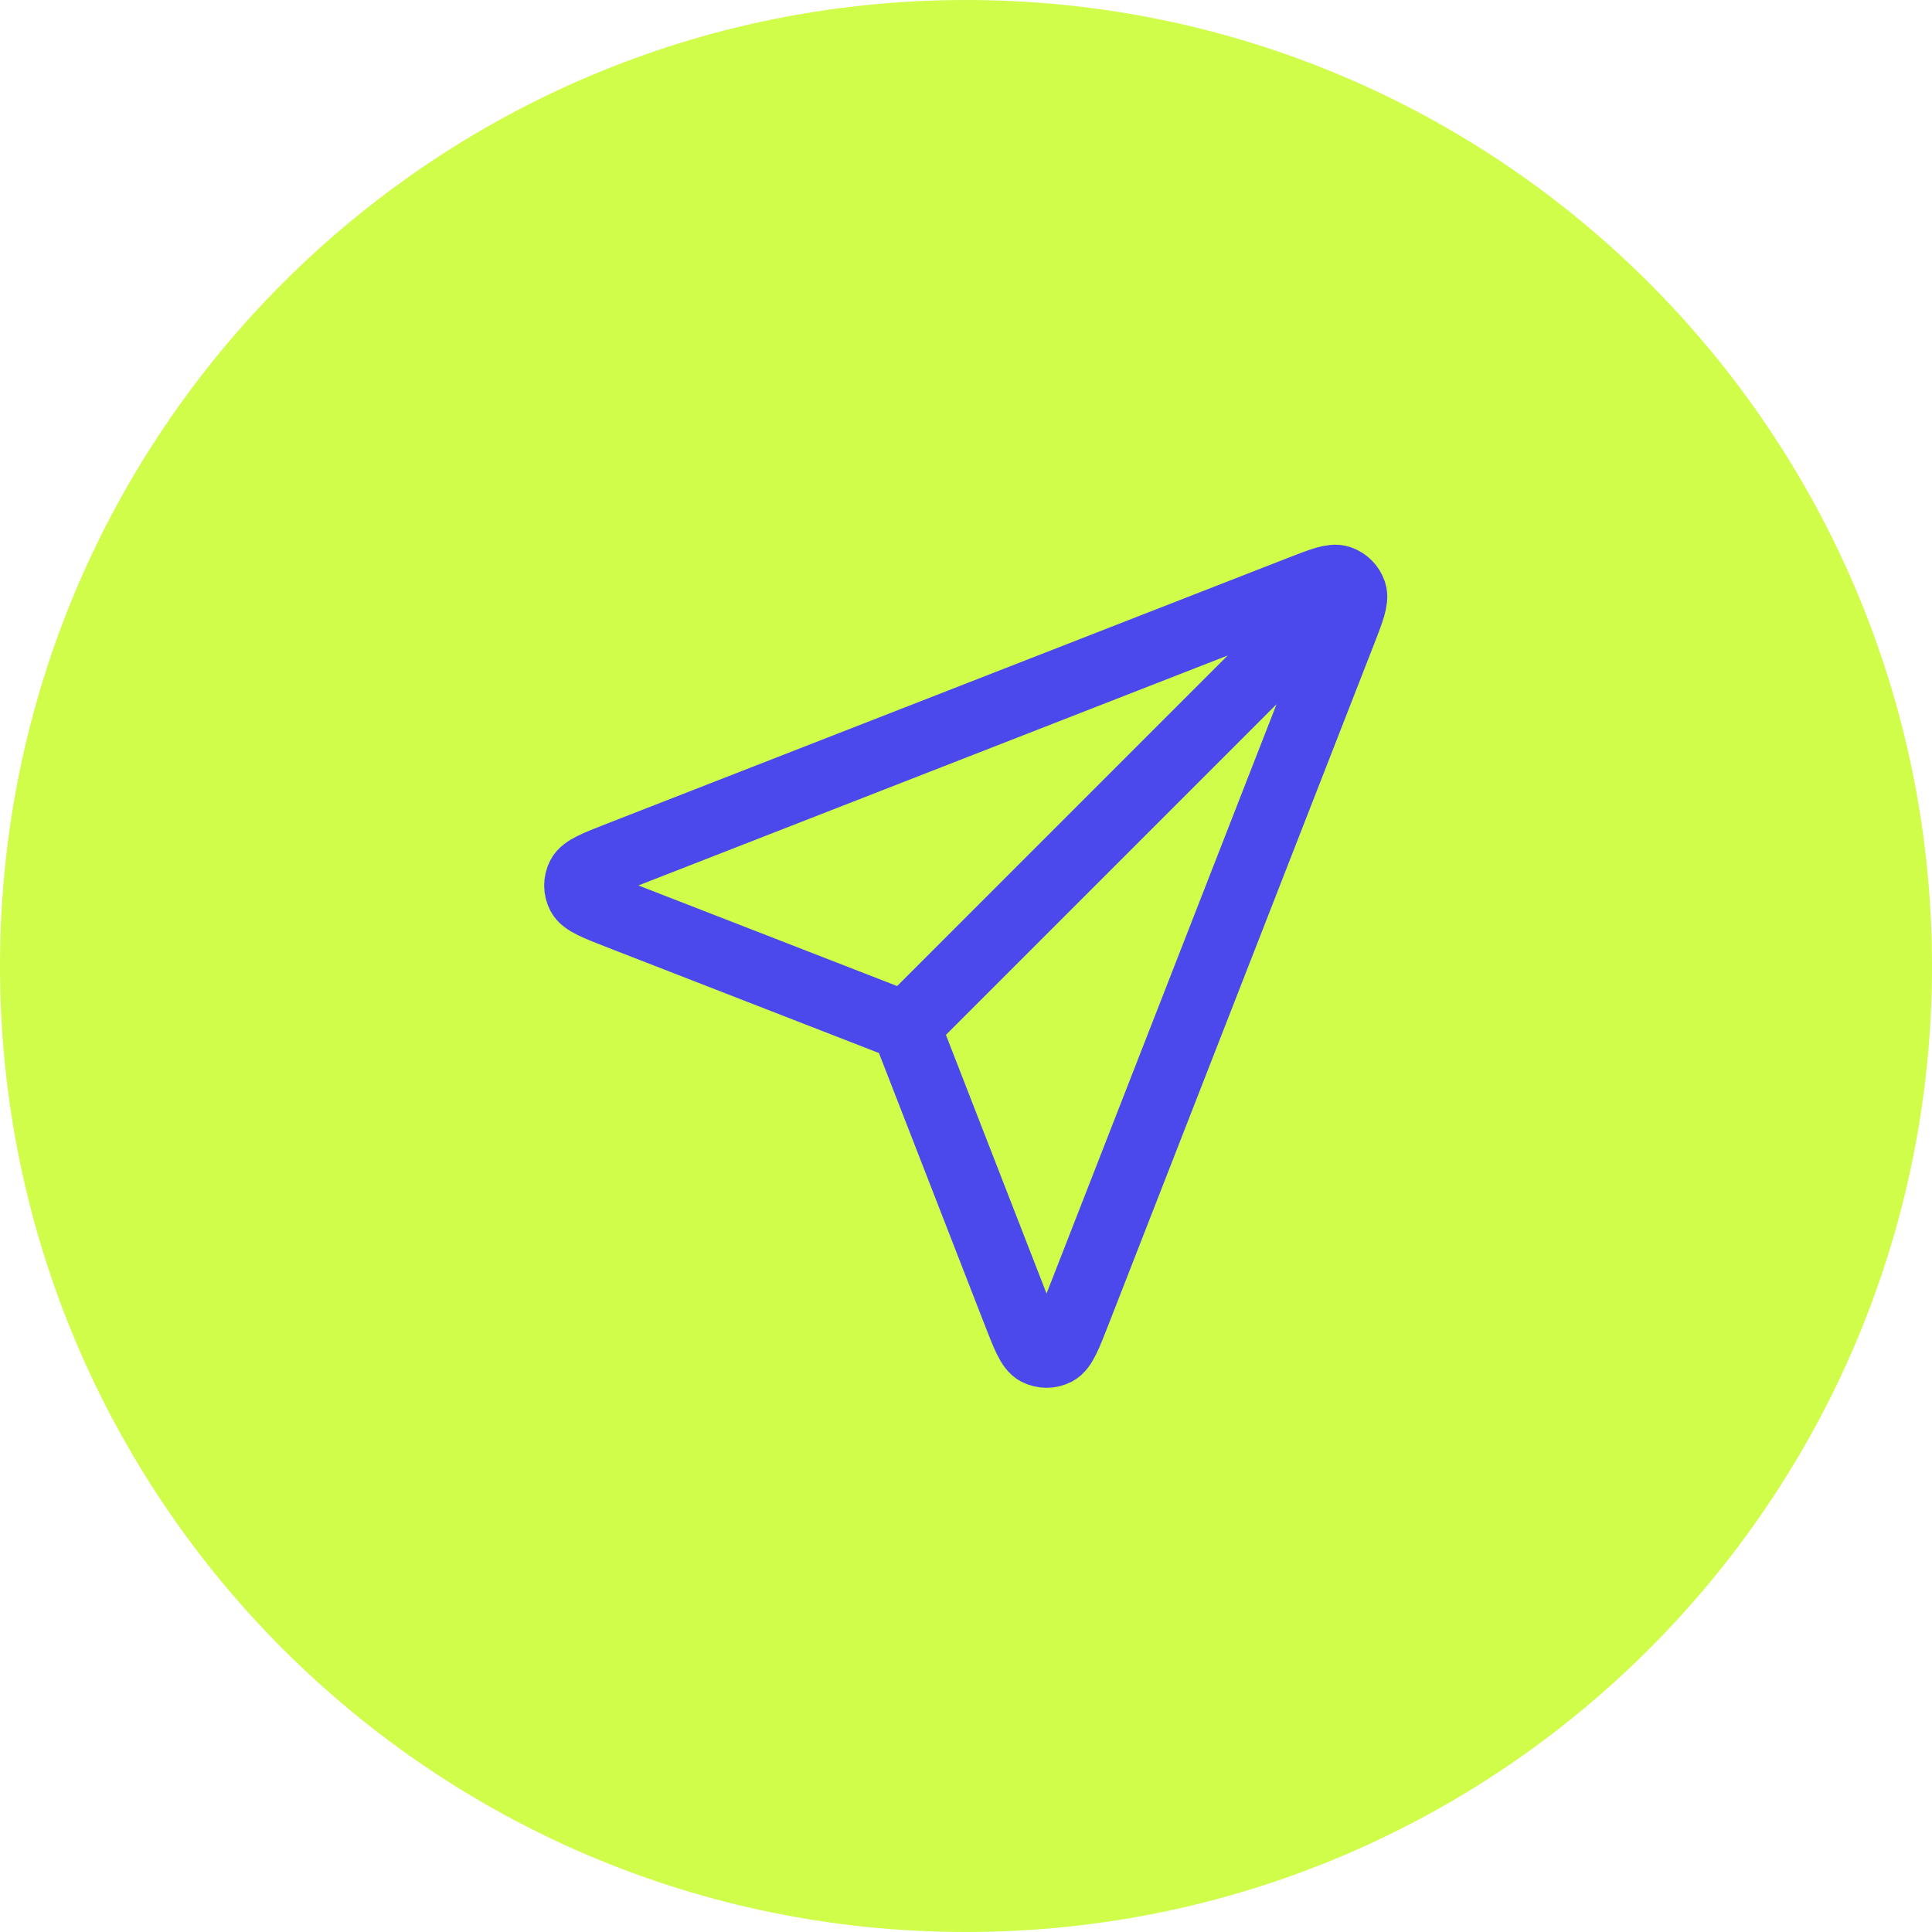
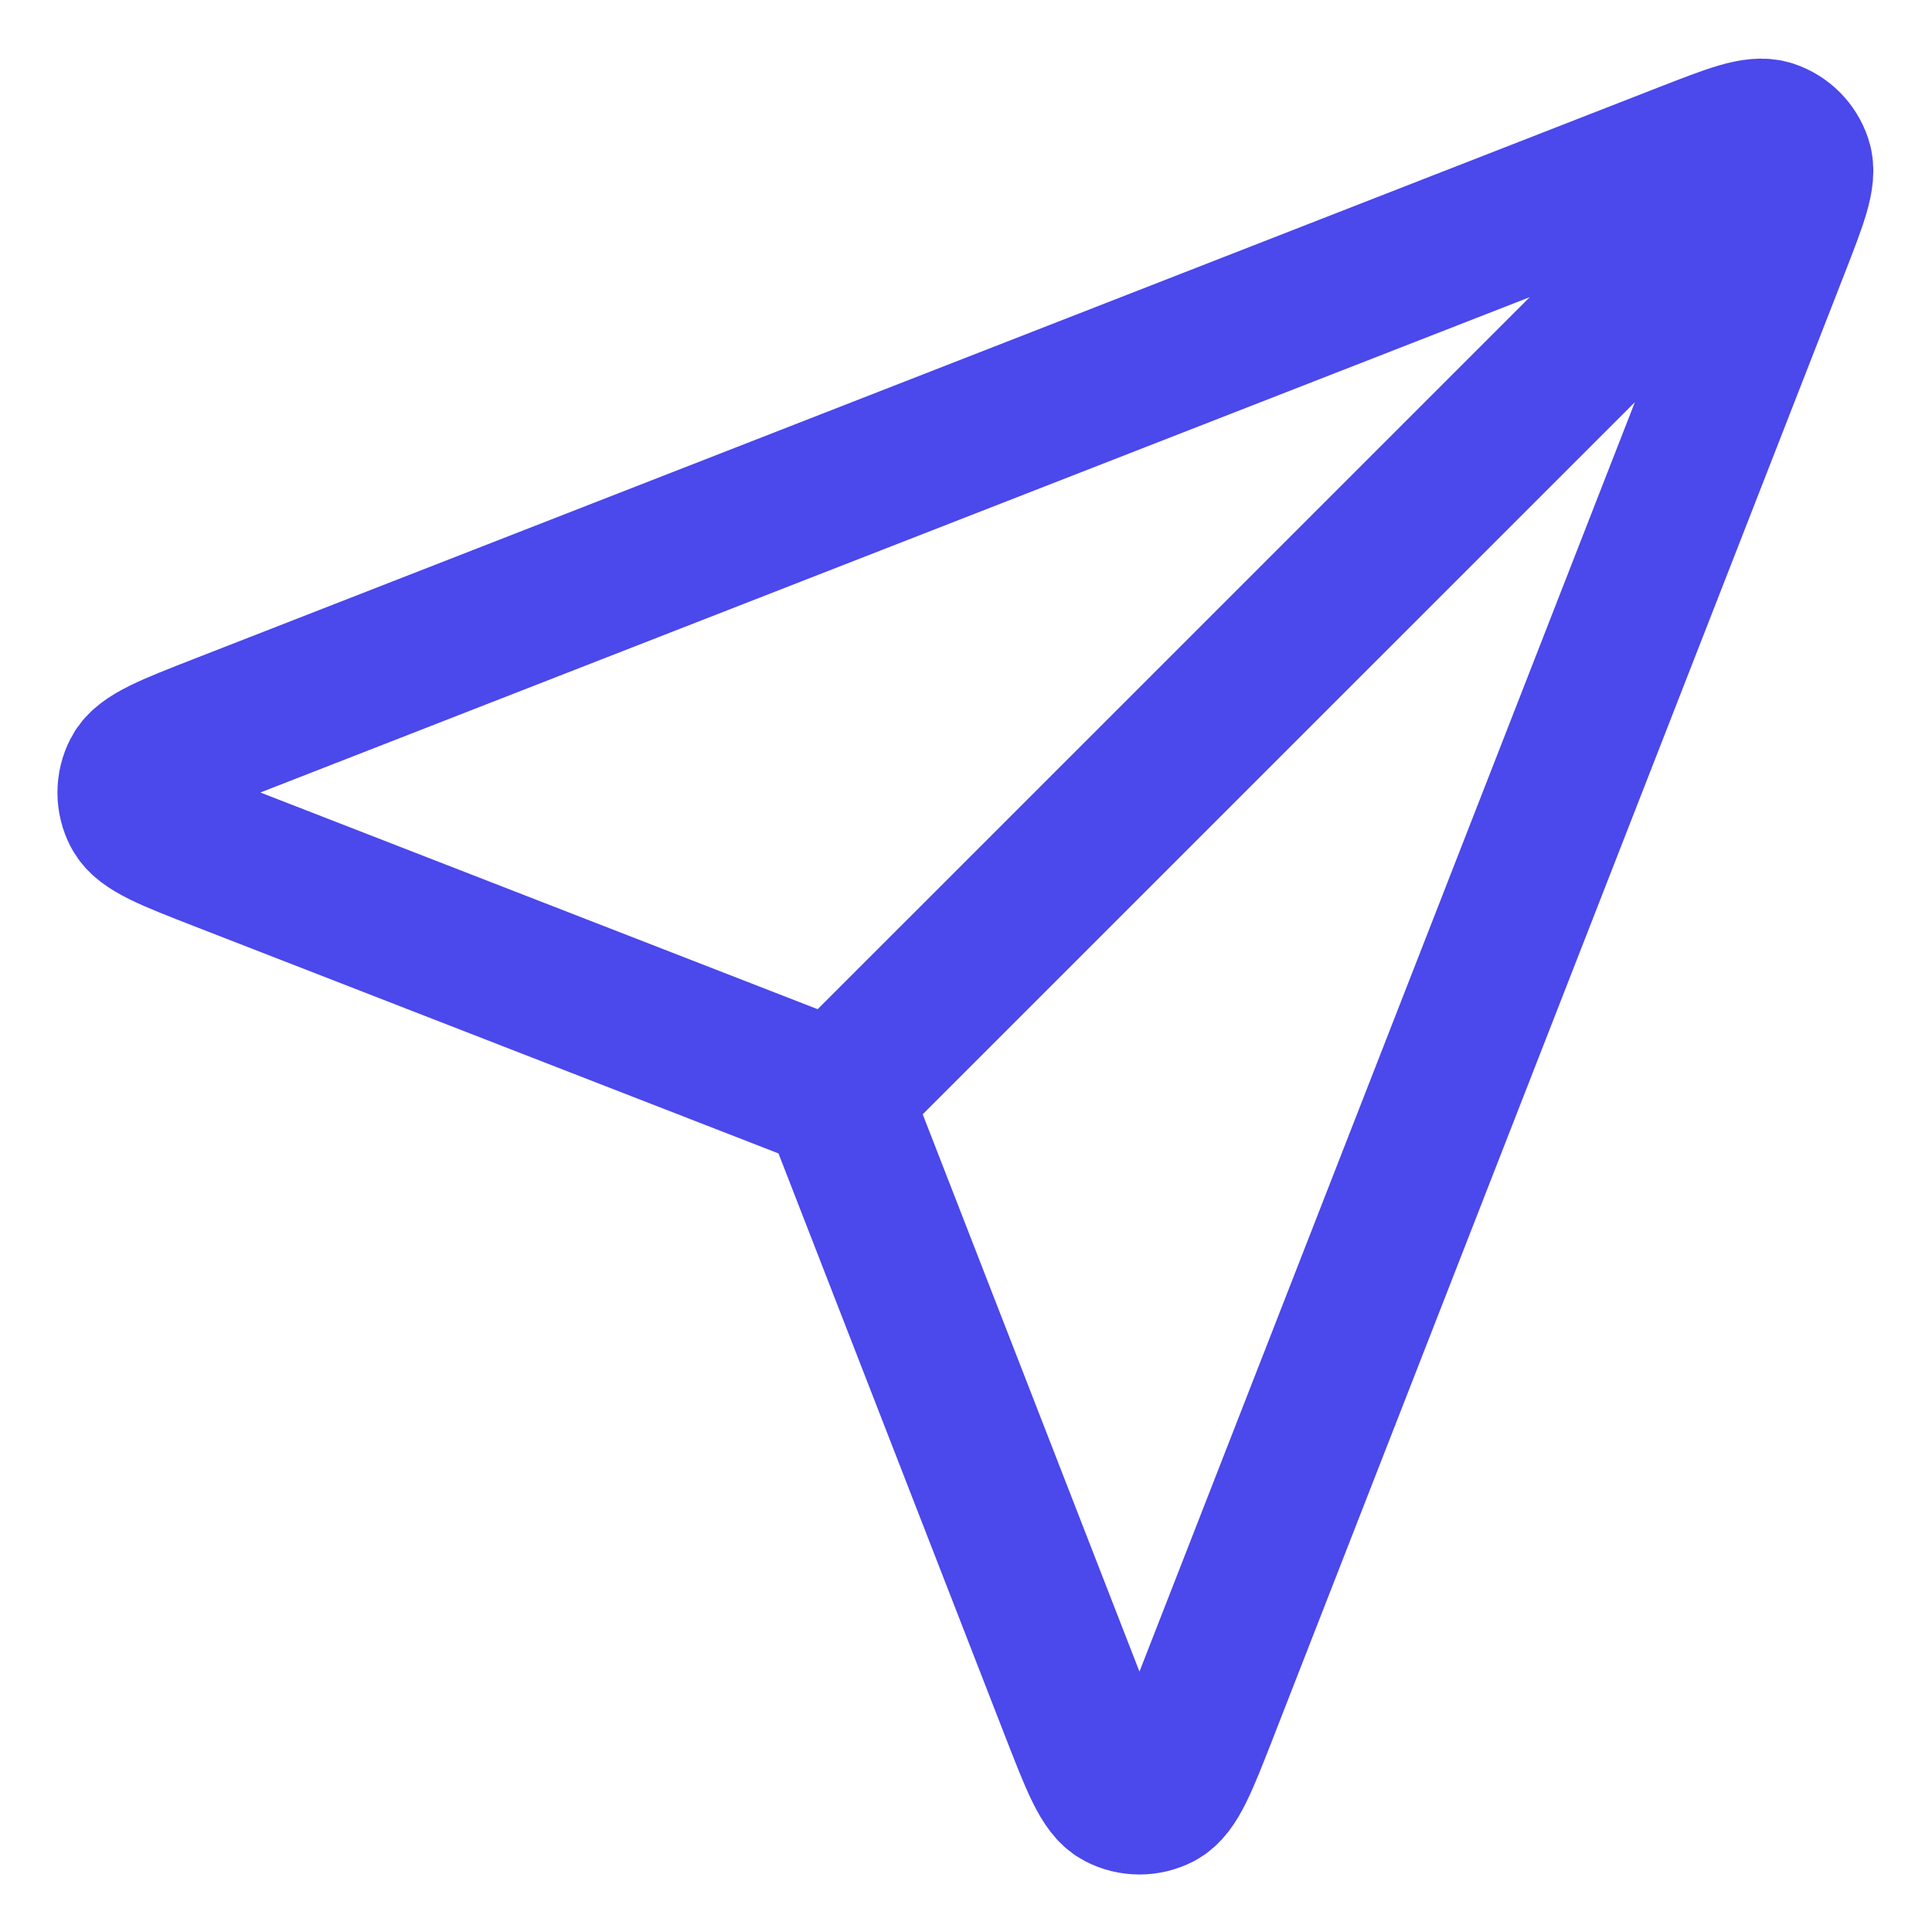
- <svg xmlns="http://www.w3.org/2000/svg" width="56" height="56" viewBox="0 0 56 56" fill="none">
-   <rect width="56" height="56" rx="28" fill="#D0FC4A" />
-   <path d="M26.25 29.75L38.499 17.5M26.398 30.133L29.465 38.017C29.735 38.712 29.87 39.059 30.064 39.16C30.233 39.248 30.434 39.248 30.603 39.161C30.797 39.06 30.933 38.713 31.204 38.018L38.893 18.316C39.137 17.689 39.259 17.376 39.193 17.176C39.134 17.002 38.998 16.865 38.824 16.807C38.624 16.74 38.31 16.863 37.684 17.107L17.981 24.796C17.287 25.067 16.94 25.202 16.839 25.397C16.751 25.566 16.751 25.767 16.839 25.936C16.941 26.13 17.288 26.265 17.982 26.535L25.867 29.601C26.008 29.656 26.078 29.684 26.138 29.726C26.19 29.764 26.236 29.809 26.274 29.862C26.316 29.922 26.343 29.992 26.398 30.133Z" stroke="#4B48EC" stroke-width="2" stroke-linecap="round" stroke-linejoin="round" />
+ <svg xmlns="http://www.w3.org/2000/svg" width="26" height="26" viewBox="0 0 26 26" fill="none">
+   <path d="M11.249 14.75L23.5 2.5M11.398 15.133L14.464 23.017C14.735 23.712 14.87 24.059 15.064 24.16C15.233 24.248 15.434 24.248 15.603 24.161C15.797 24.06 15.933 23.713 16.204 23.018L23.893 3.316C24.137 2.689 24.259 2.376 24.192 2.176C24.134 2.002 23.998 1.865 23.824 1.807C23.624 1.74 23.311 1.863 22.684 2.107L2.981 9.796C2.287 10.067 1.94 10.202 1.839 10.397C1.751 10.566 1.751 10.767 1.839 10.935C1.941 11.13 2.288 11.265 2.982 11.535L10.867 14.601C11.008 14.656 11.078 14.684 11.138 14.726C11.19 14.764 11.236 14.809 11.274 14.862C11.316 14.921 11.344 14.992 11.398 15.133Z" stroke="#4B48EC" stroke-width="2" stroke-linecap="round" stroke-linejoin="round" />
</svg>
